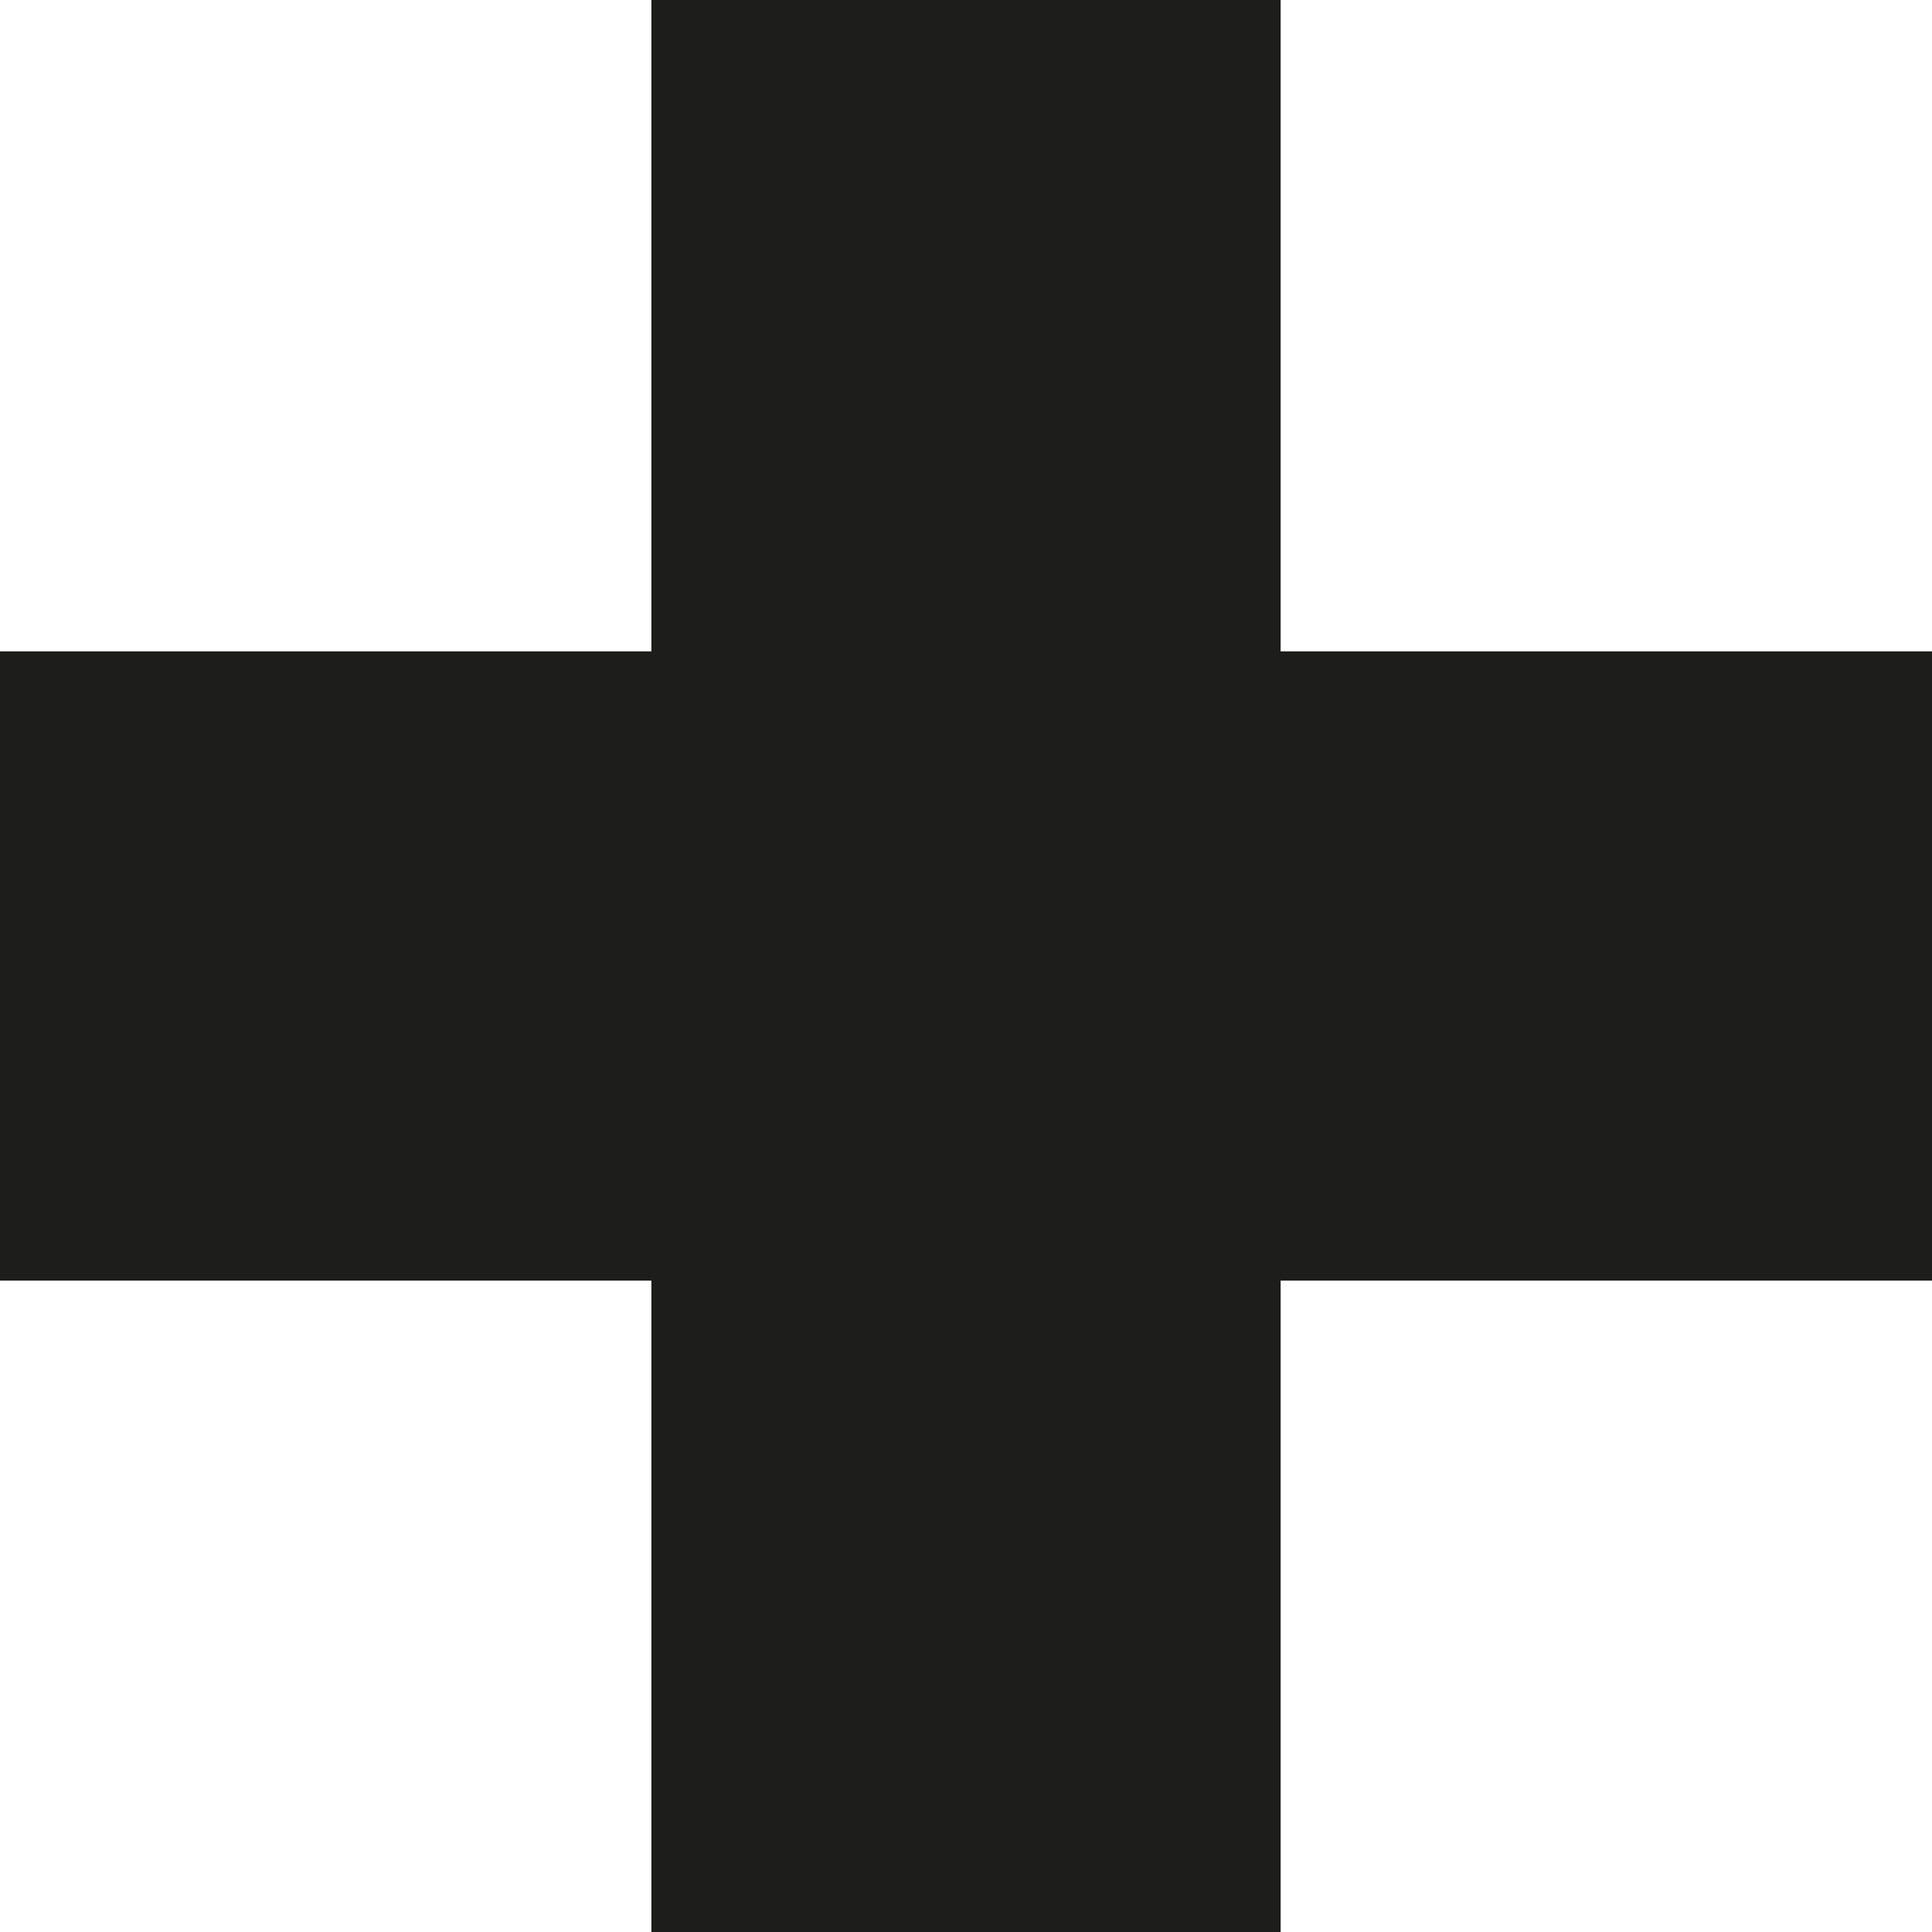
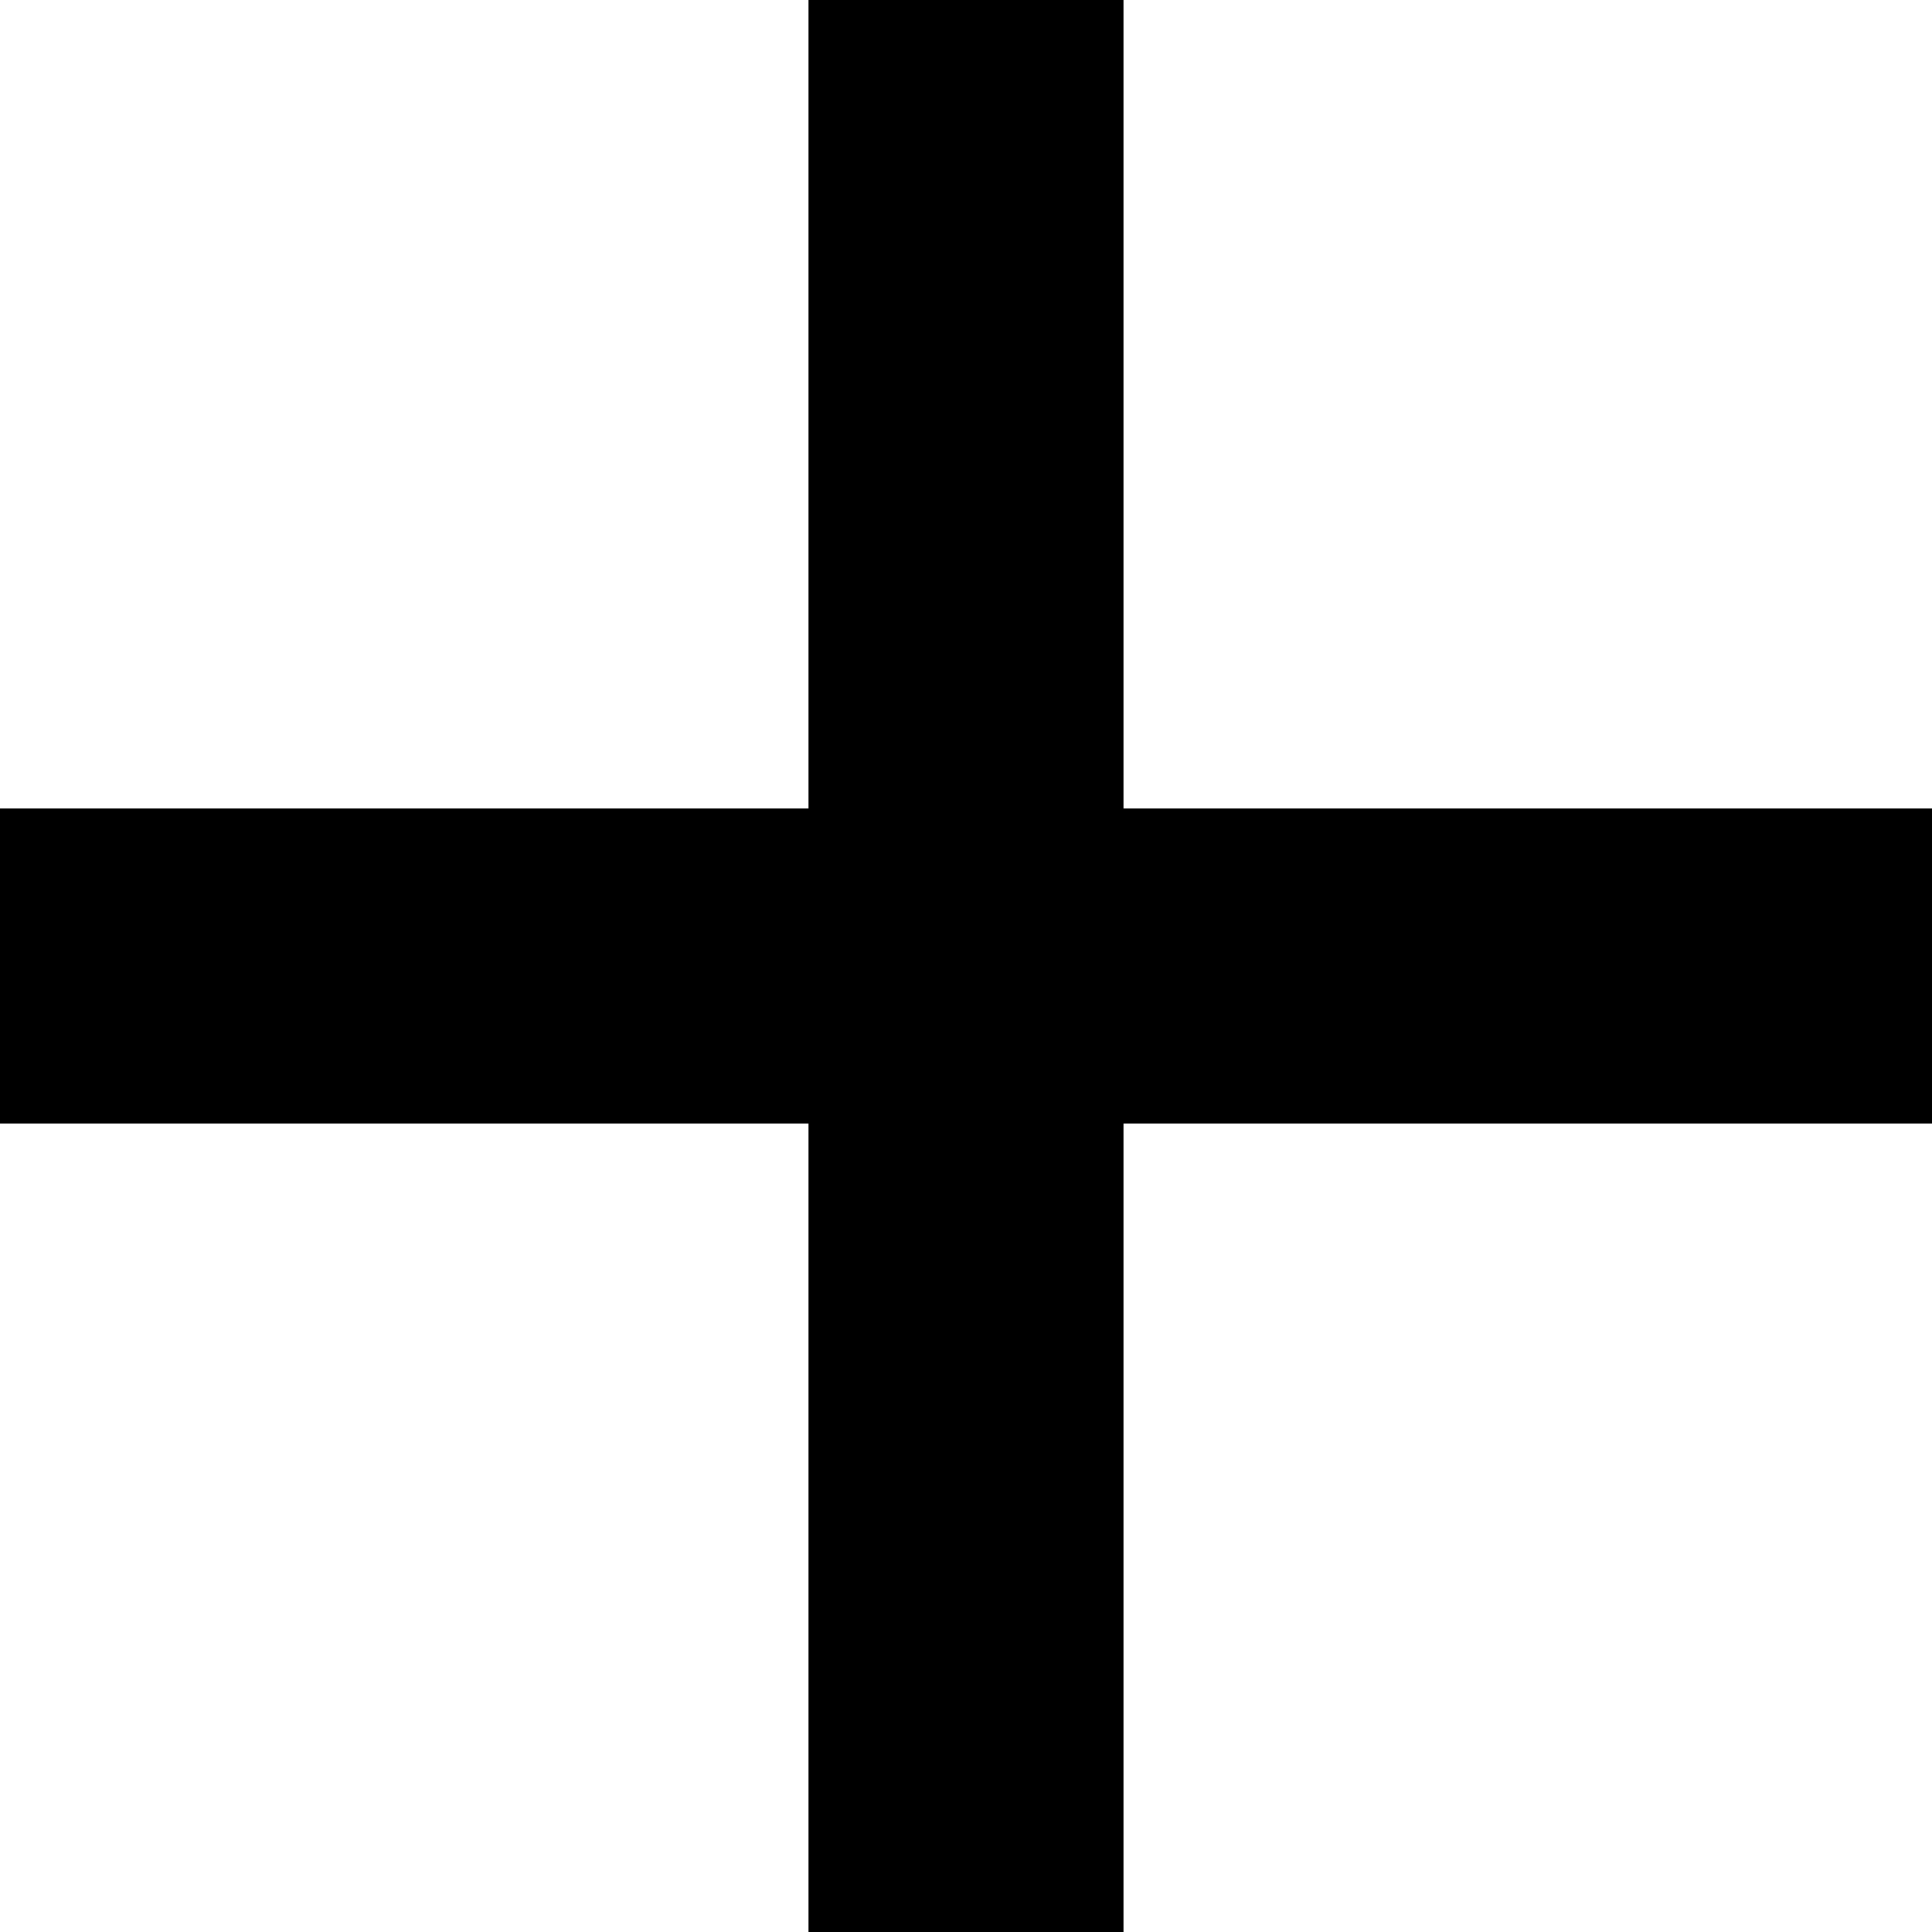
<svg xmlns="http://www.w3.org/2000/svg" id="Layer_1" data-name="Layer 1" viewBox="0 0 8.72 8.72">
-   <defs>
-     <style>.cls-1{fill:#1d1d1b;}</style>
-   </defs>
-   <polygon class="cls-1" points="5.78 2.94 5.78 0 2.94 0 2.94 2.94 0 2.94 0 5.78 2.94 5.78 2.94 8.72 5.78 8.72 5.78 5.78 8.72 5.78 8.72 2.94 5.78 2.94" />
+   <defs />
+   <polygon class="cls-1" points="8.72 3.65 5.07 3.65 5.07 0 3.65 0 3.65 3.65 0 3.65 0 5.07 3.65 5.07 3.65 8.72 5.07 8.72 5.07 5.07 8.72 5.07 8.72 3.65" />
</svg>
